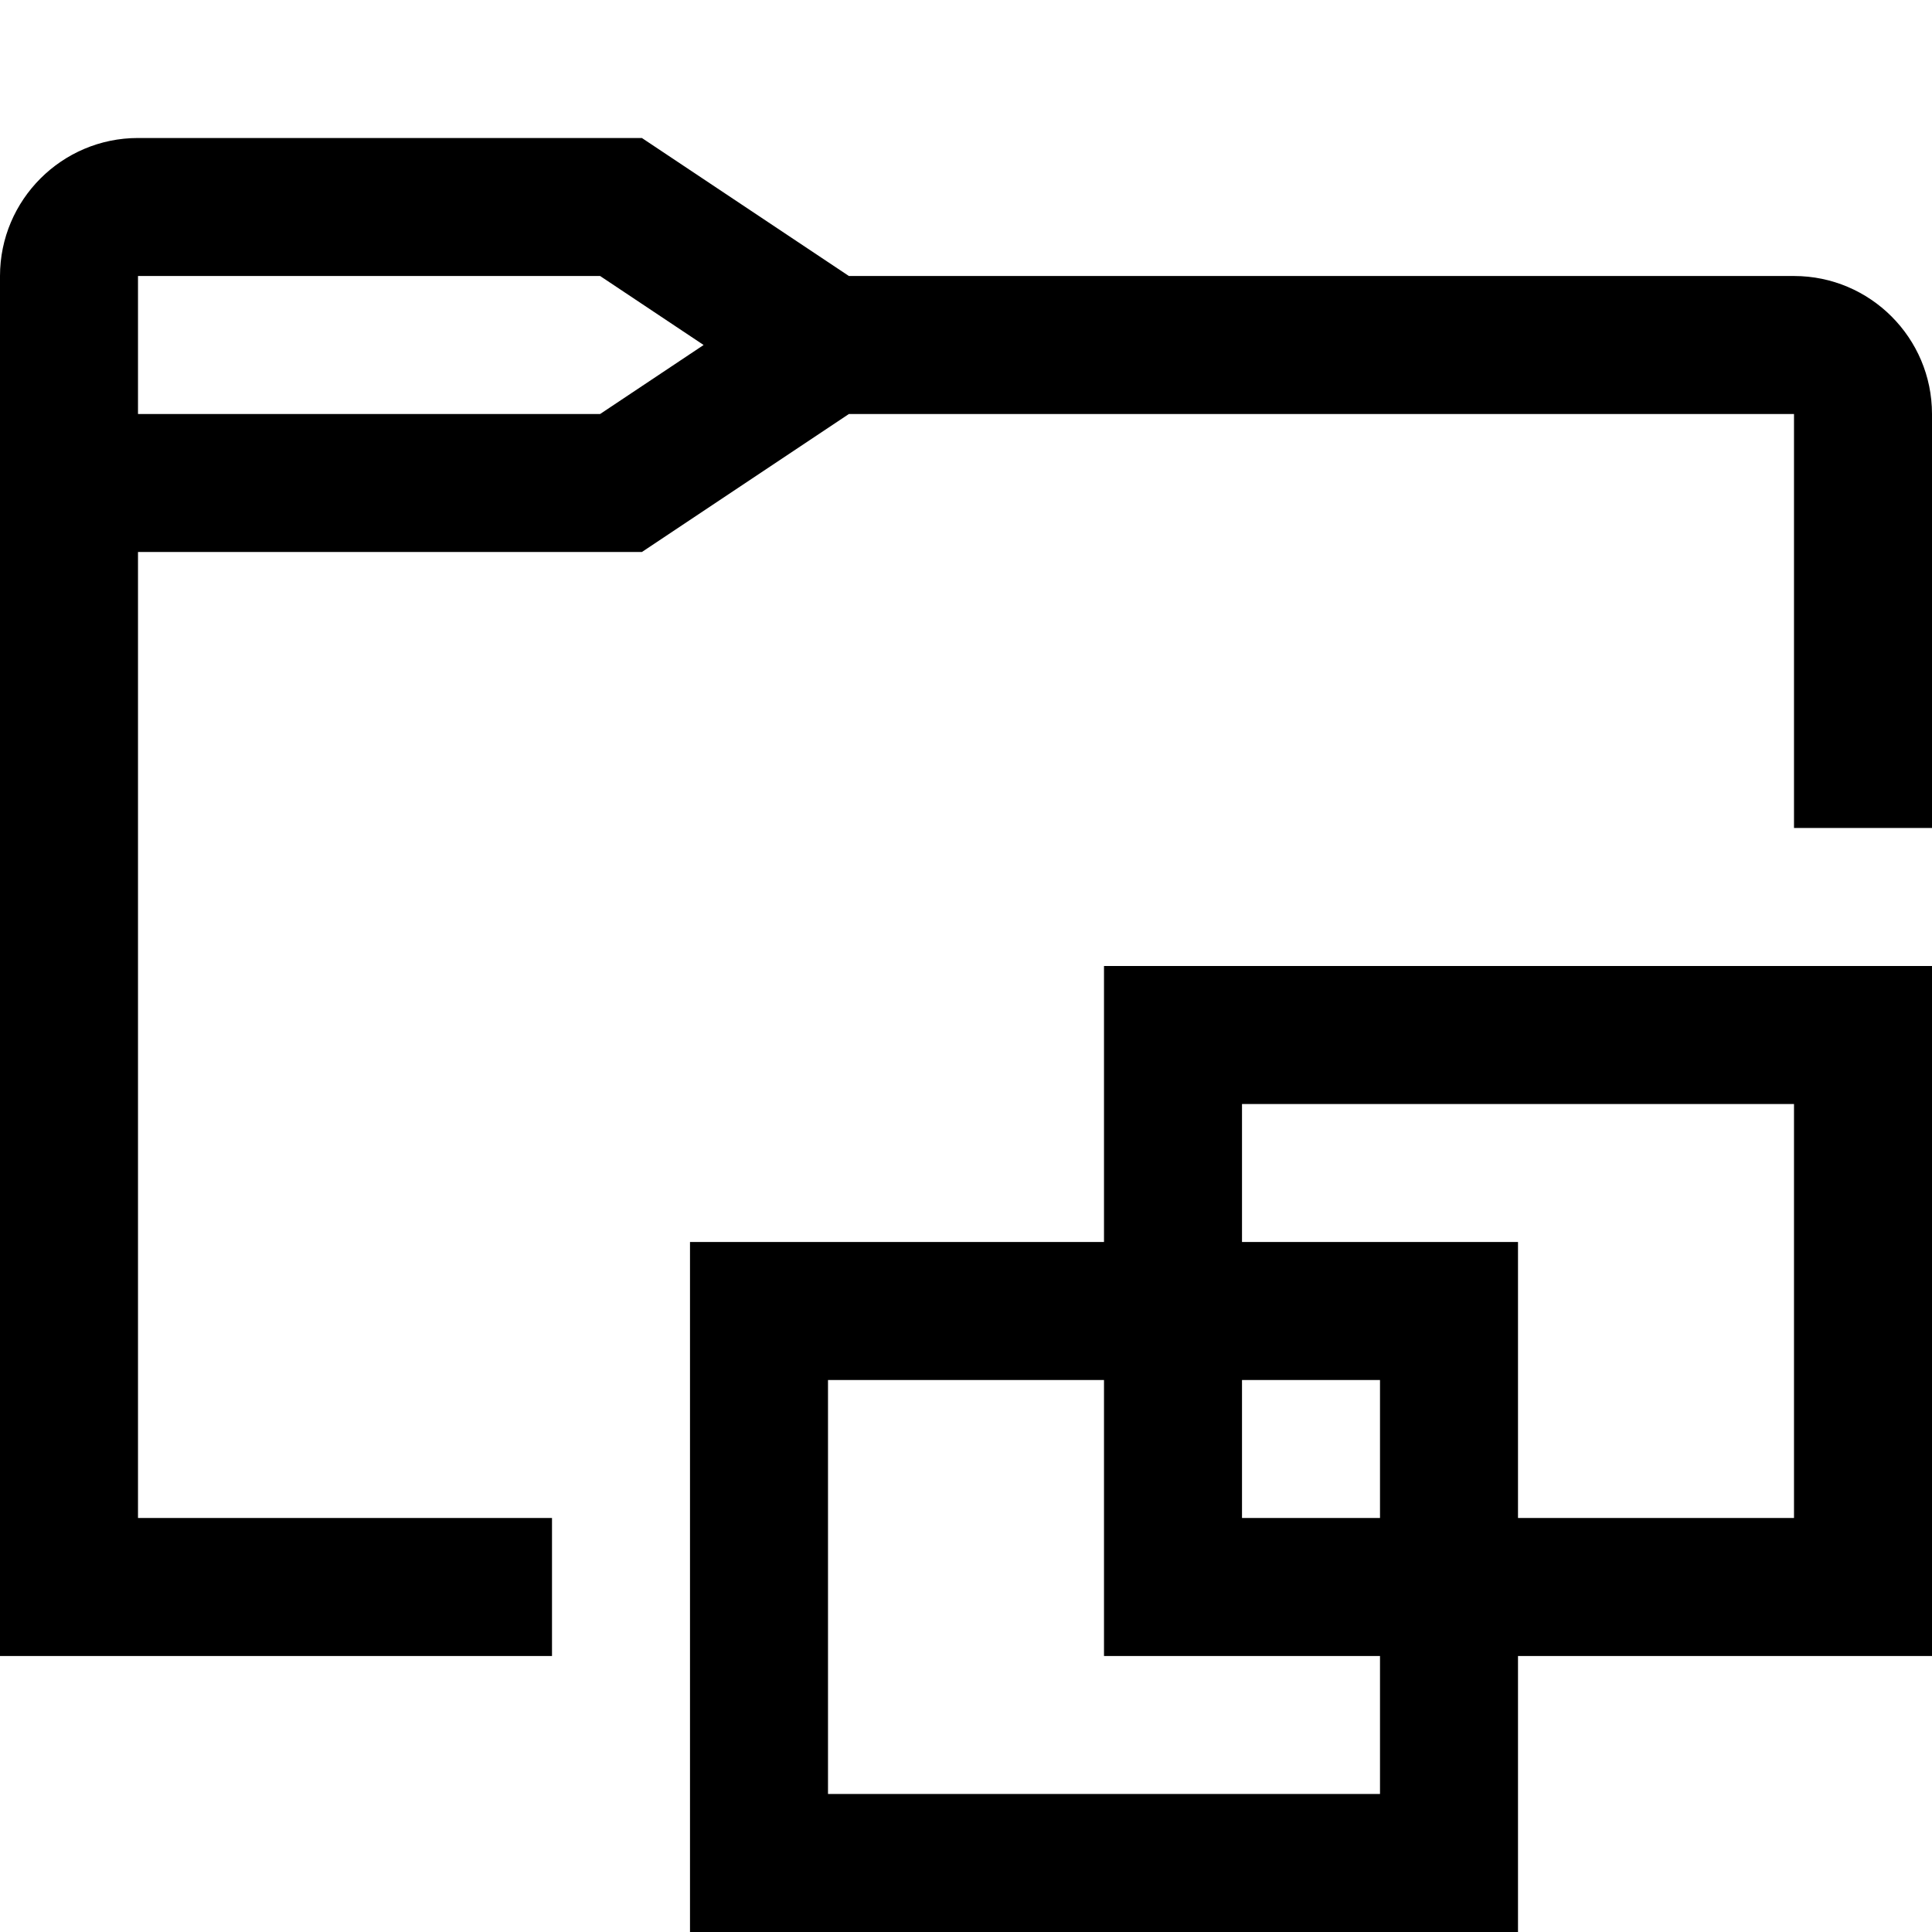
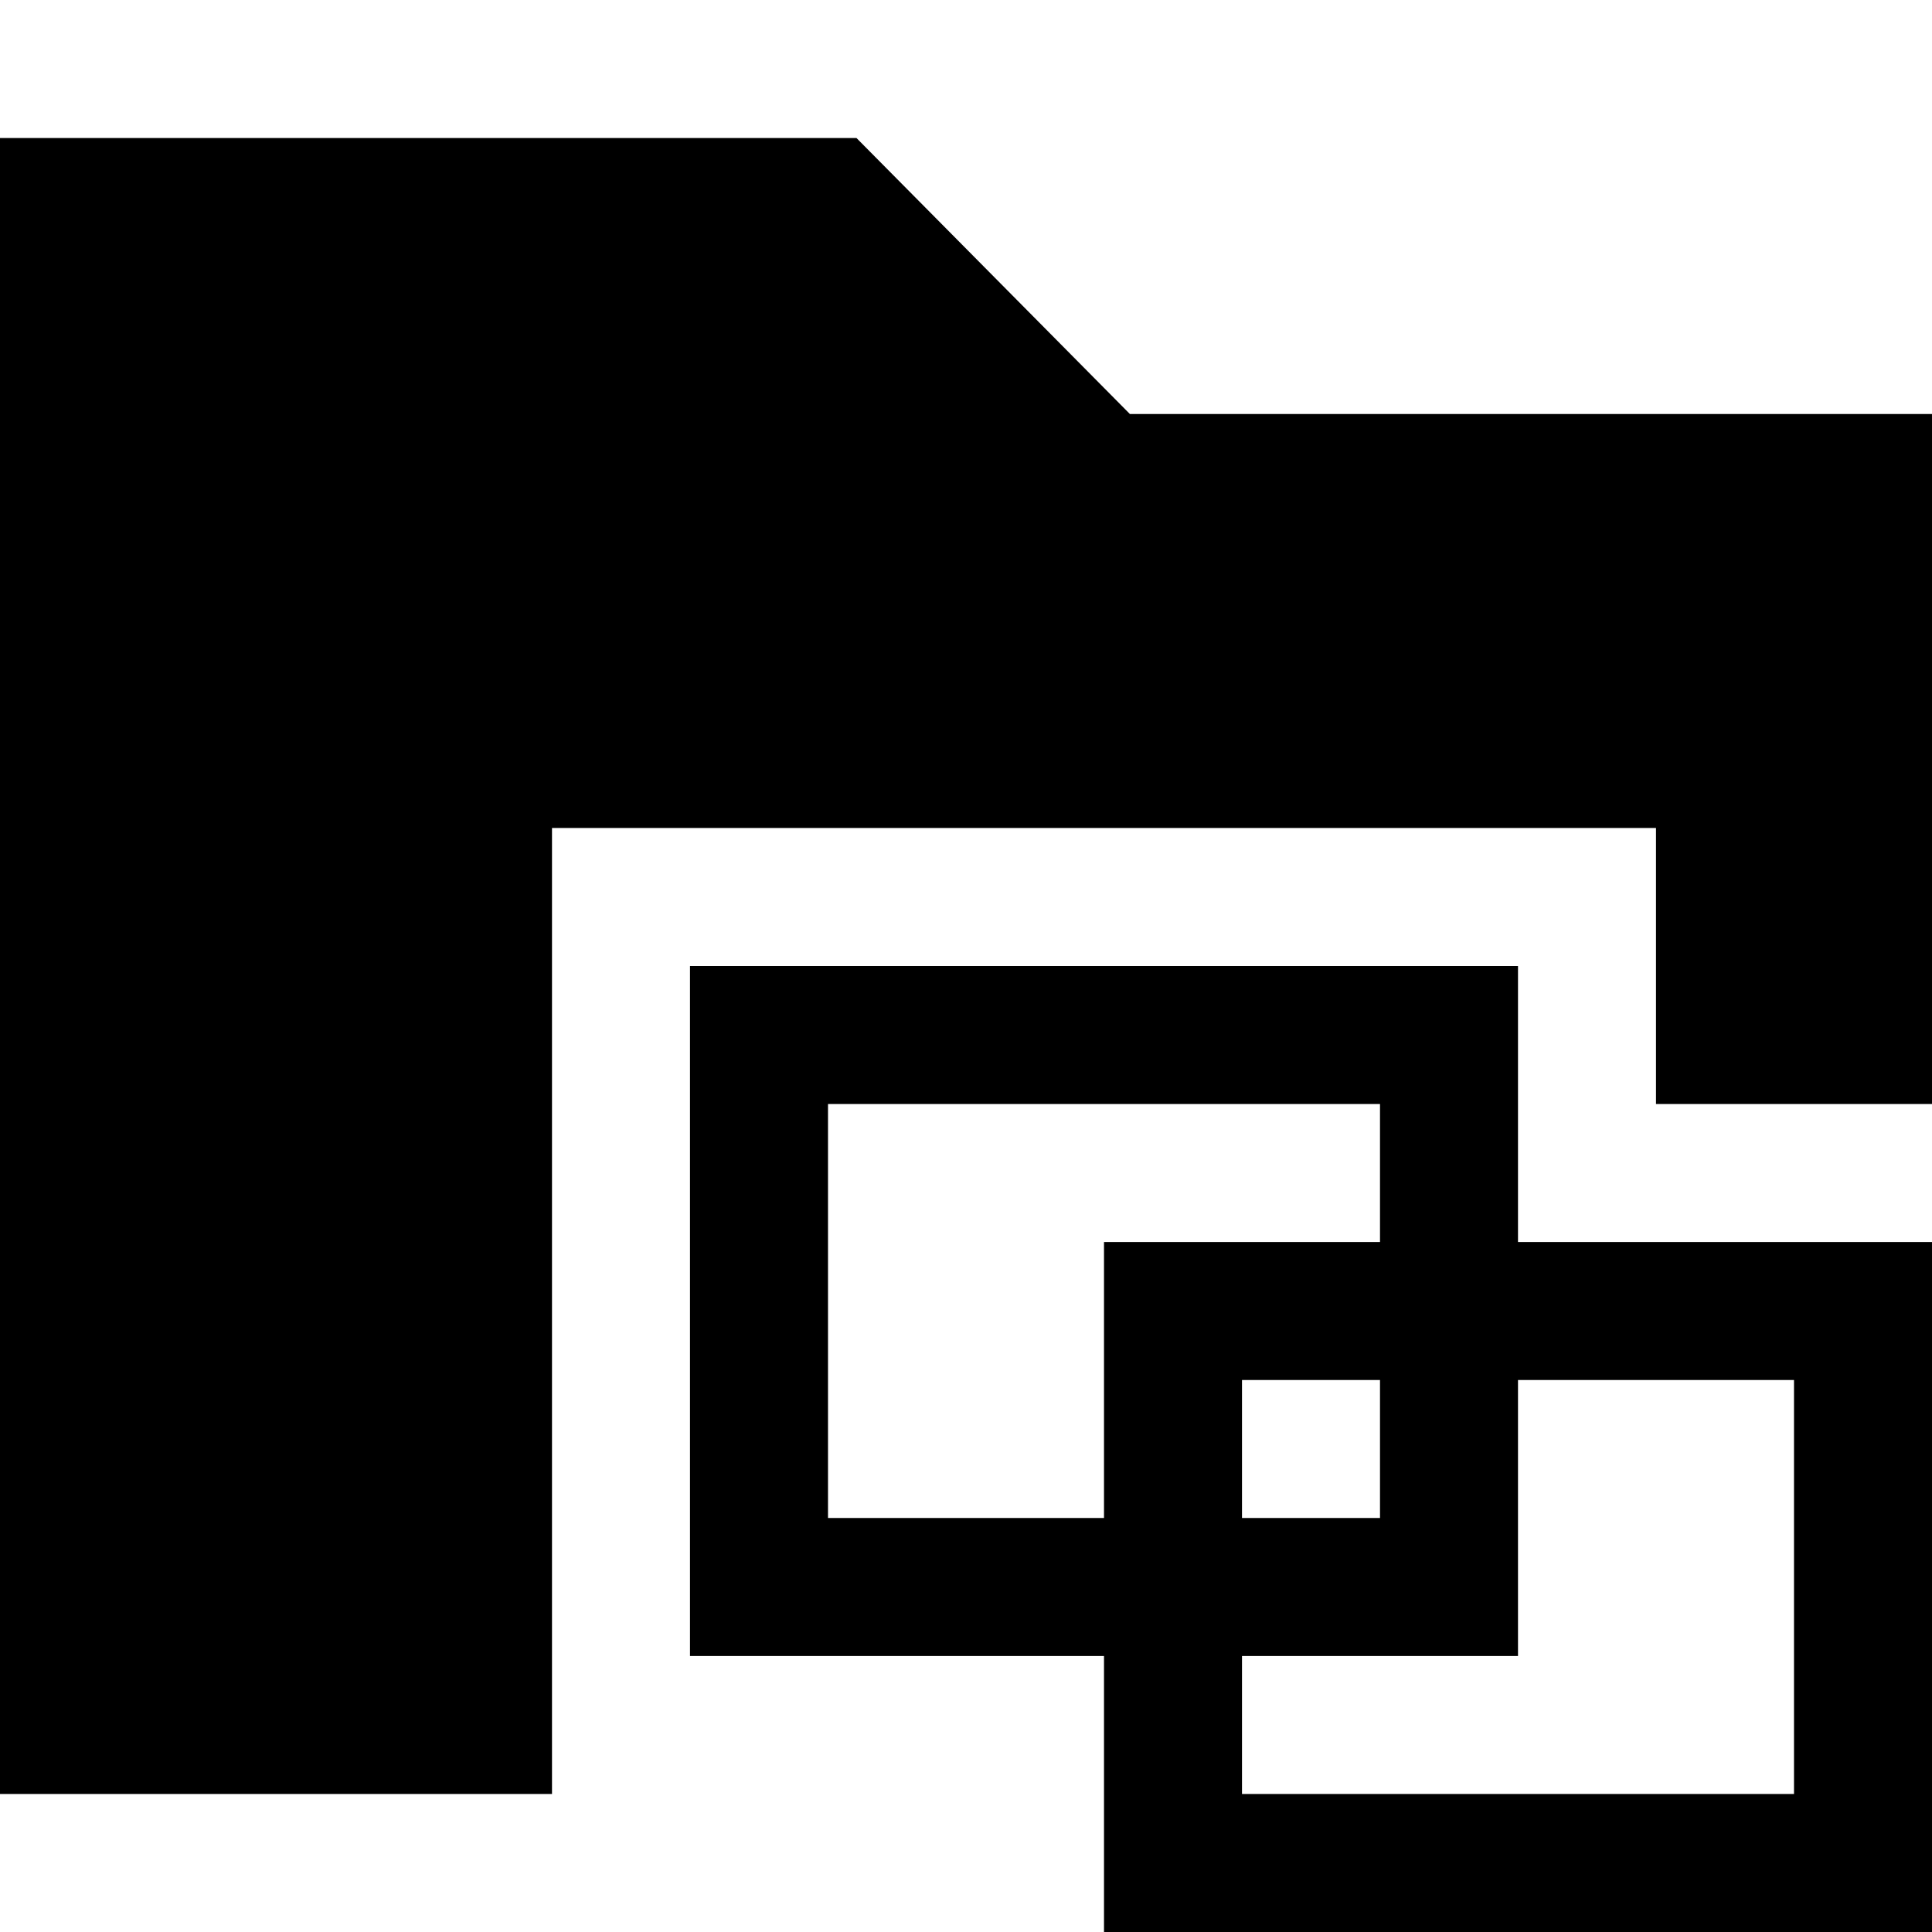
<svg xmlns="http://www.w3.org/2000/svg" viewBox="0 0 448 448">
-   <path d="M416 64H196.844l-48-32H32C14.359 32 0 46.359 0 64v320h128v-32H32V128h116.844l48-32H416v96h32V96c0-17.641-14.344-32-32-32zM139.156 96H32V64h107.156l24 16-24 16zM256 288h-96v160h192v-64h96V224H256v64zm64 128H192v-96h64v64h64v32zm0-64h-32v-32h32v32zm96-96v96h-64v-64h-64v-32h128z" />
+   <path d="M128 192v224H0V32h198.6L262 96h186v160h-64v-64H128zm320 96v160H256v-64h-96V224h192v64h96zm-192 64v-64h64v-32H192v96h64zm32-32v32h32v-32h-32zm128 0h-64v64h-64v32h128v-96z" />
</svg>
